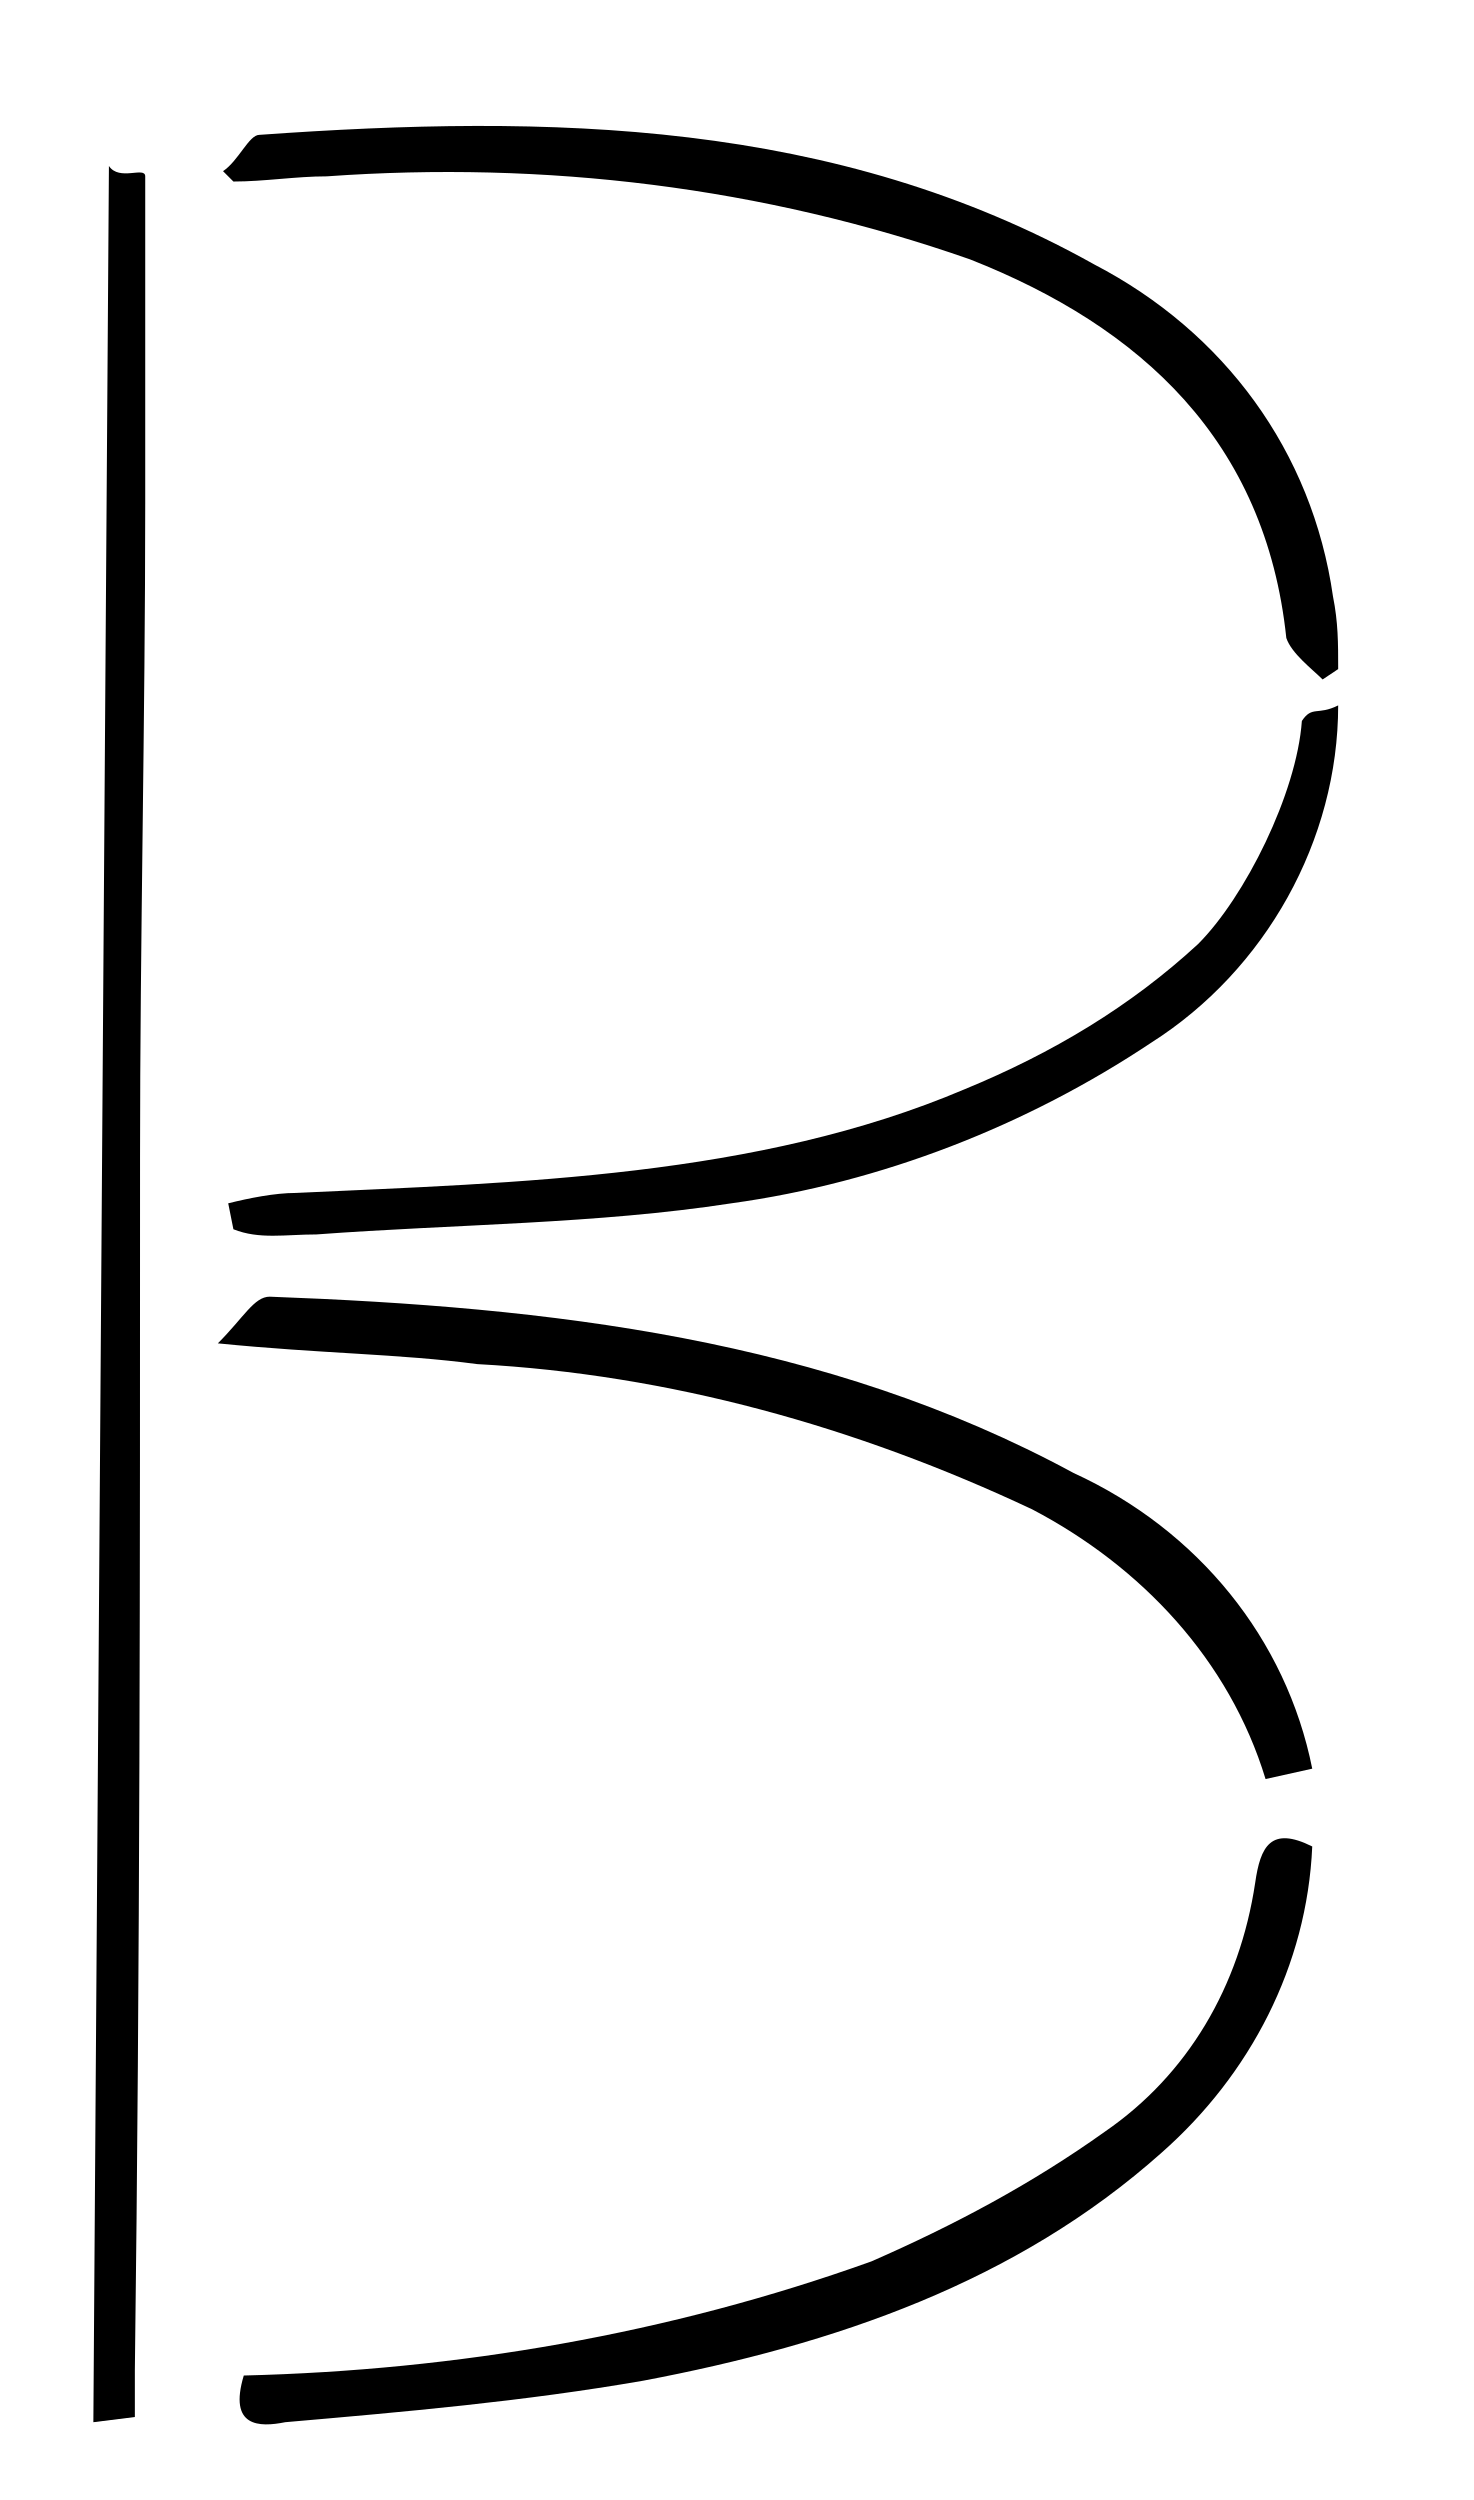
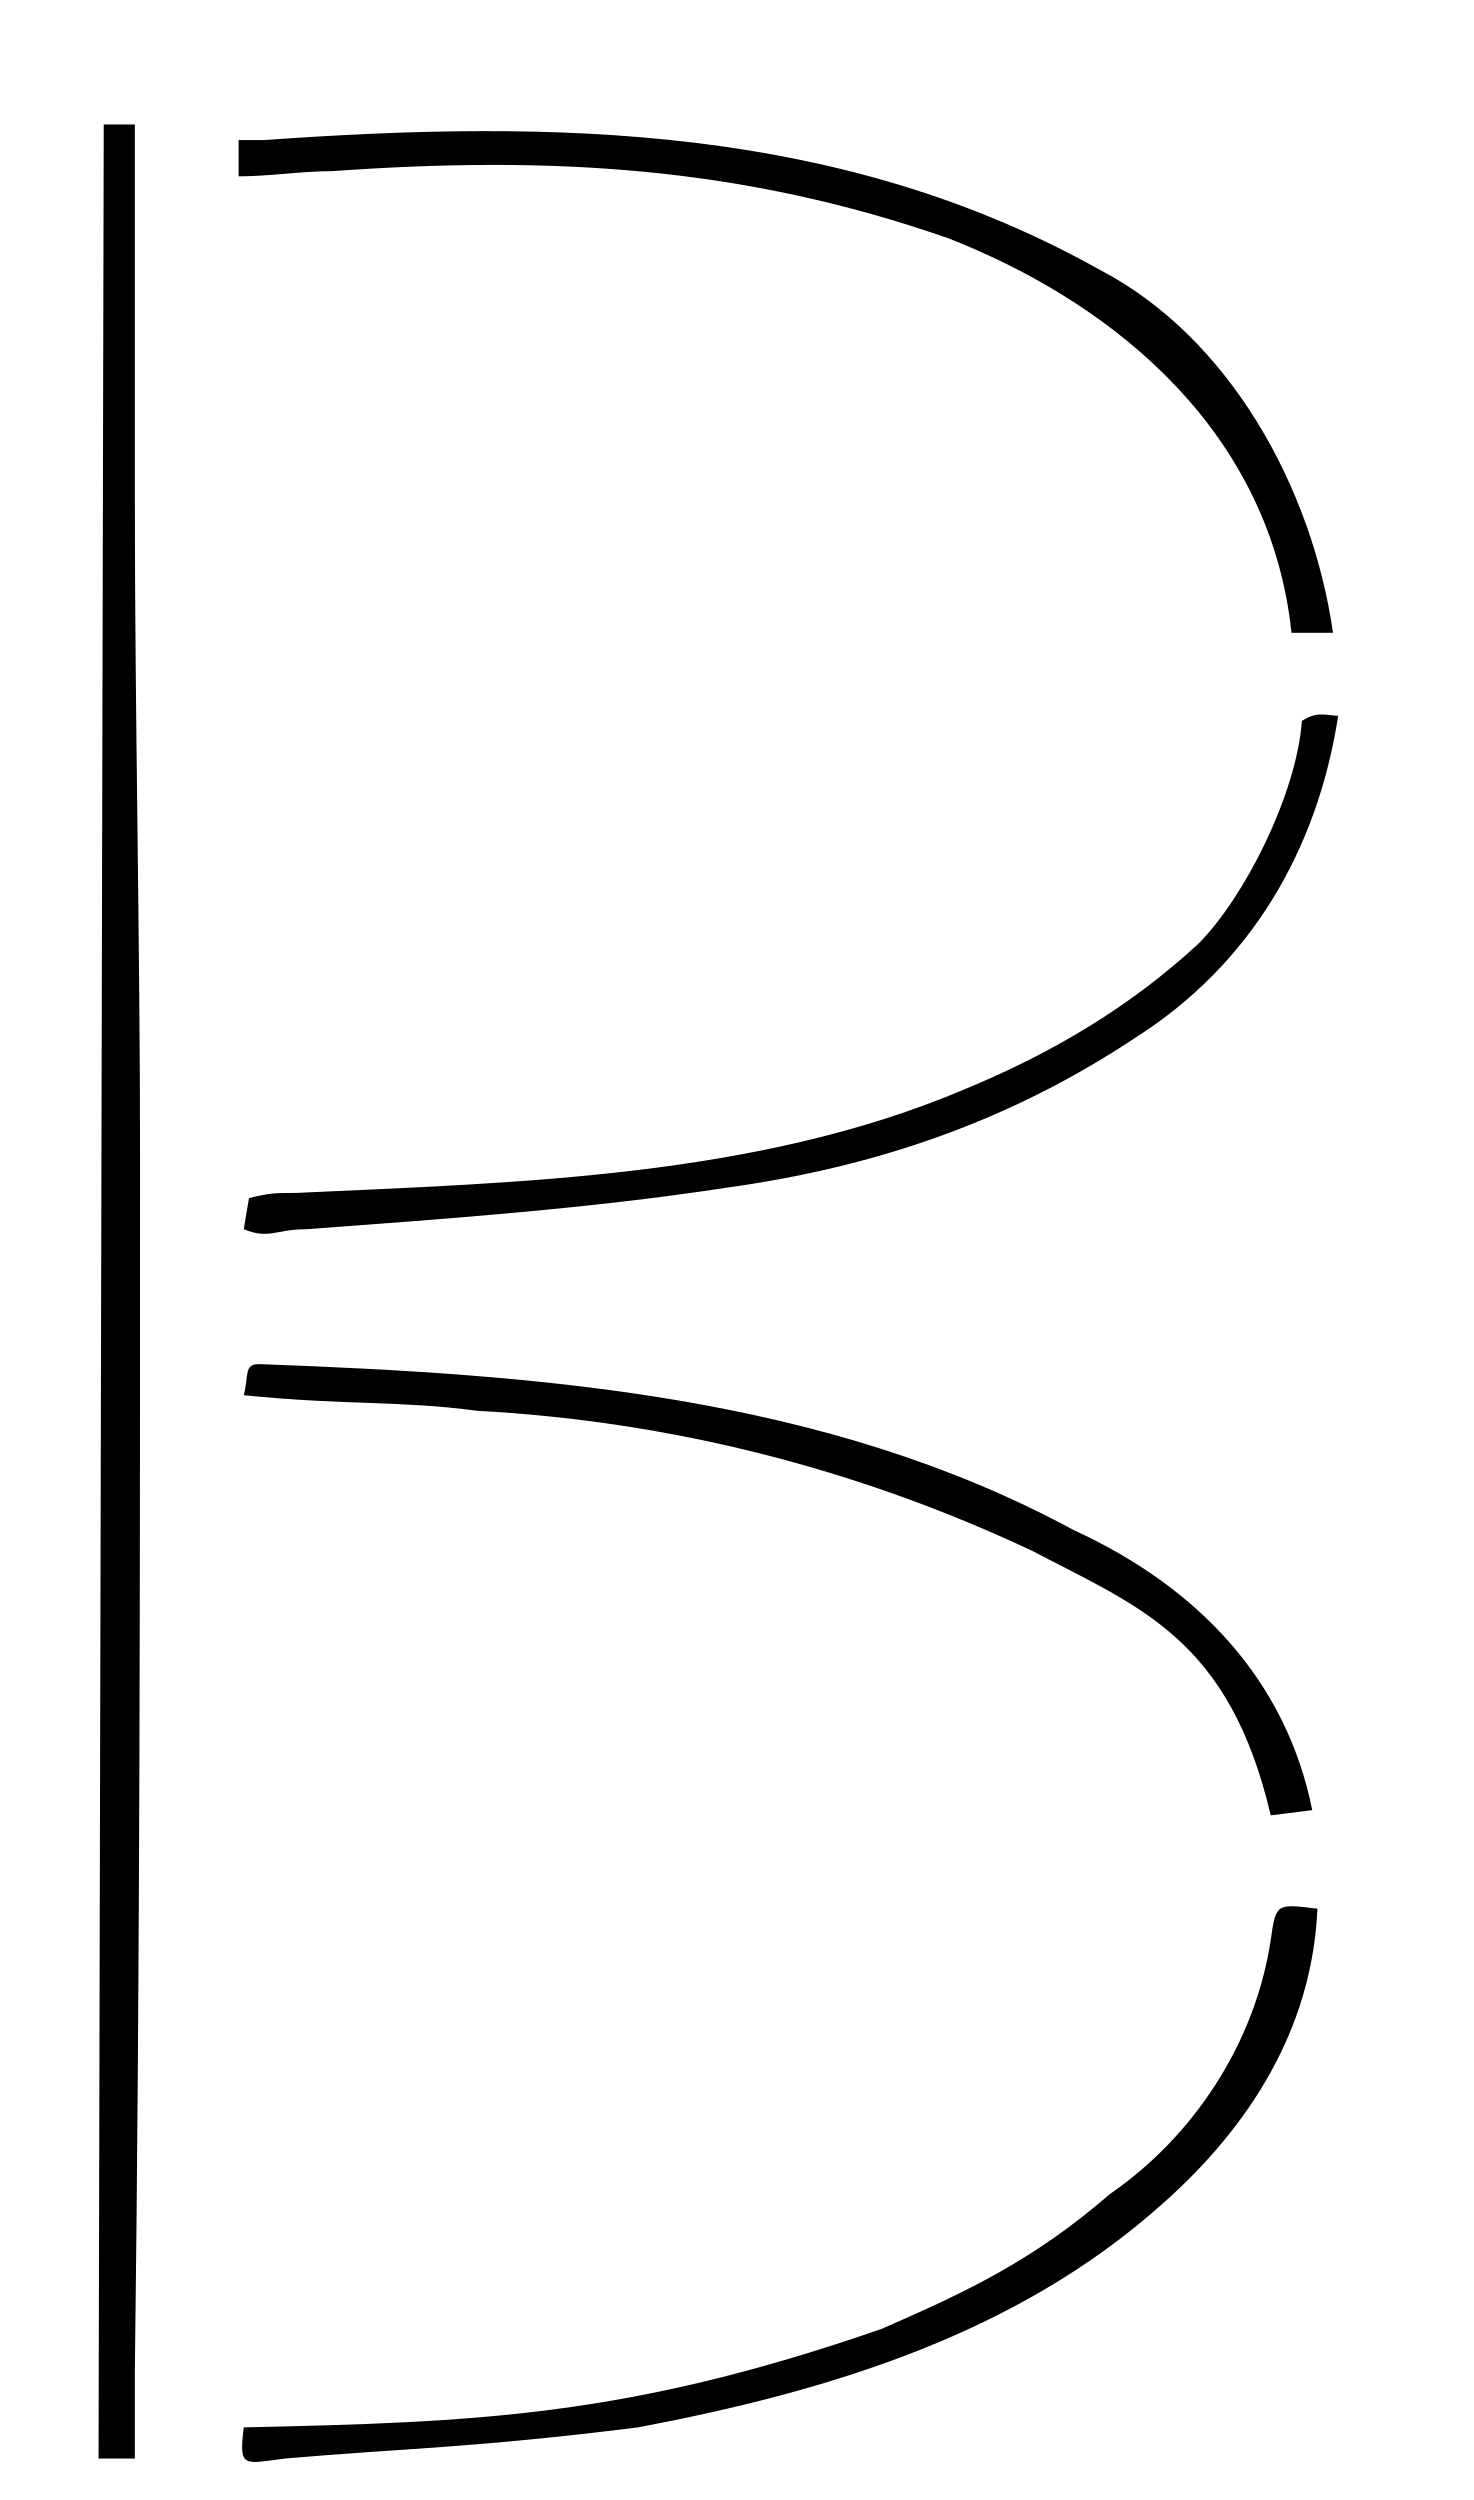
<svg xmlns="http://www.w3.org/2000/svg" version="1.1" id="Layer_1" x="0px" y="0px" viewBox="0 0 28.4 48.2" style="enable-background:new 0 0 28.4 48.2;" xml:space="preserve">
-   <path d="M2.1,3.2c0.2,0.3,0.7,0,0.7,0.2c0,2.1,0,4.2,0,6.3c0,4.2-0.1,8.4-0.1,12.6c0,7.8,0,15.6-0.1,23.4v0.9l-0.8,0.1" />
-   <path d="M1.7,29.7L1.8,3.9" />
-   <path d="M4.3,3.3C4.6,3.1,4.8,2.6,5,2.6c5.6-0.4,11.1-0.3,16.1,2.5c2.5,1.3,4.2,3.6,4.6,6.4c0.1,0.5,0.1,0.9,0.1,1.4l-0.3,0.2  c-0.2-0.2-0.6-0.5-0.7-0.8c-0.4-3.8-2.8-6-6.1-7.3c-4-1.4-8.2-1.9-12.4-1.6c-0.6,0-1.2,0.1-1.8,0.1L4.3,3.3z" />
-   <path d="M4.4,23.2c0.4-0.1,0.9-0.2,1.3-0.2c4.3-0.2,8.9-0.3,12.9-2c1.7-0.7,3.2-1.6,4.5-2.8c0.9-0.9,1.9-2.9,2-4.3  c0.2-0.3,0.3-0.1,0.7-0.3c0,2.6-1.4,5.1-3.6,6.5c-2.4,1.6-5.2,2.7-8.1,3.1c-2.6,0.4-5.3,0.4-8,0.6c-0.6,0-1.1,0.1-1.6-0.1L4.4,23.2z  " />
-   <path d="M4.7,45.8c4.1-0.1,8.2-0.8,12.1-2.2c1.6-0.7,3.1-1.5,4.5-2.5c1.6-1.1,2.6-2.8,2.9-4.8c0.1-0.7,0.3-1.1,1.1-0.7  c-0.1,2.3-1.2,4.4-2.9,5.9c-2.8,2.5-6.3,3.7-10,4.4c-2.3,0.4-4.6,0.6-6.9,0.8C5,46.8,4.4,46.8,4.7,45.8z" />
-   <path d="M24.4,34.3c-0.7-2.3-2.4-4.1-4.5-5.2c-3.4-1.6-7-2.6-10.7-2.8c-1.5-0.2-3-0.2-5-0.4c0.5-0.5,0.7-0.9,1-0.9  c5.4,0.2,10.7,0.8,15.5,3.4c2.4,1.1,4.1,3.2,4.6,5.7" />
+   <path d="M2,2.4c0.3,0,0.6,0,0.6,0s0,5.1,0,7.2c0,4.2,0.1,8.5,0.1,12.7c0,7.8,0,15.6-0.1,23.4l0,1.7l-0.7,0" />
+   <path d="M24.9,12.2c-0.4-3.8-3.3-6.3-6.6-7.6c-4-1.4-7.7-1.6-11.9-1.3c-0.6,0-1.2,0.1-1.8,0.1l0-0.7c0.4,0,0.3,0,0.5,0  c5.6-0.4,11.1-0.3,16.1,2.5c2.5,1.3,4.1,4.2,4.5,7" />
+   <path d="M4.8,23.1C5.2,23,5.3,23,5.7,23c4.3-0.2,8.9-0.3,12.9-2c1.7-0.7,3.2-1.6,4.5-2.8c0.9-0.9,1.9-2.9,2-4.3  c0.3-0.2,0.5-0.1,0.7-0.1c-0.4,2.6-1.7,4.8-3.9,6.2c-2.4,1.6-5,2.5-7.9,2.9c-2.6,0.4-5.4,0.6-8.1,0.8c-0.6,0-0.7,0.2-1.2,0L4.8,23.1  z" />
+   <path d="M4.7,46.8c4.5-0.1,7.4-0.2,12.3-1.9c1.6-0.7,2.9-1.3,4.4-2.6c1.6-1.1,2.8-2.9,3.1-4.9c0.1-0.7,0.1-0.7,0.9-0.6  c-0.1,2.3-1.3,4.2-3,5.7c-2.8,2.5-6.4,3.6-10.1,4.3c-3.2,0.4-4.5,0.4-6.8,0.6C4.7,47.5,4.6,47.6,4.7,46.8z" />
+   <path d="M24.5,35c-0.8-3.4-2.5-4-4.6-5.1c-3.4-1.6-7-2.5-10.7-2.7c-1.5-0.2-2.5-0.1-4.5-0.3c0.1-0.4,0-0.6,0.3-0.6  c5.4,0.2,10.9,0.6,15.7,3.2c2.4,1.1,4.1,2.9,4.6,5.4" />
</svg>
